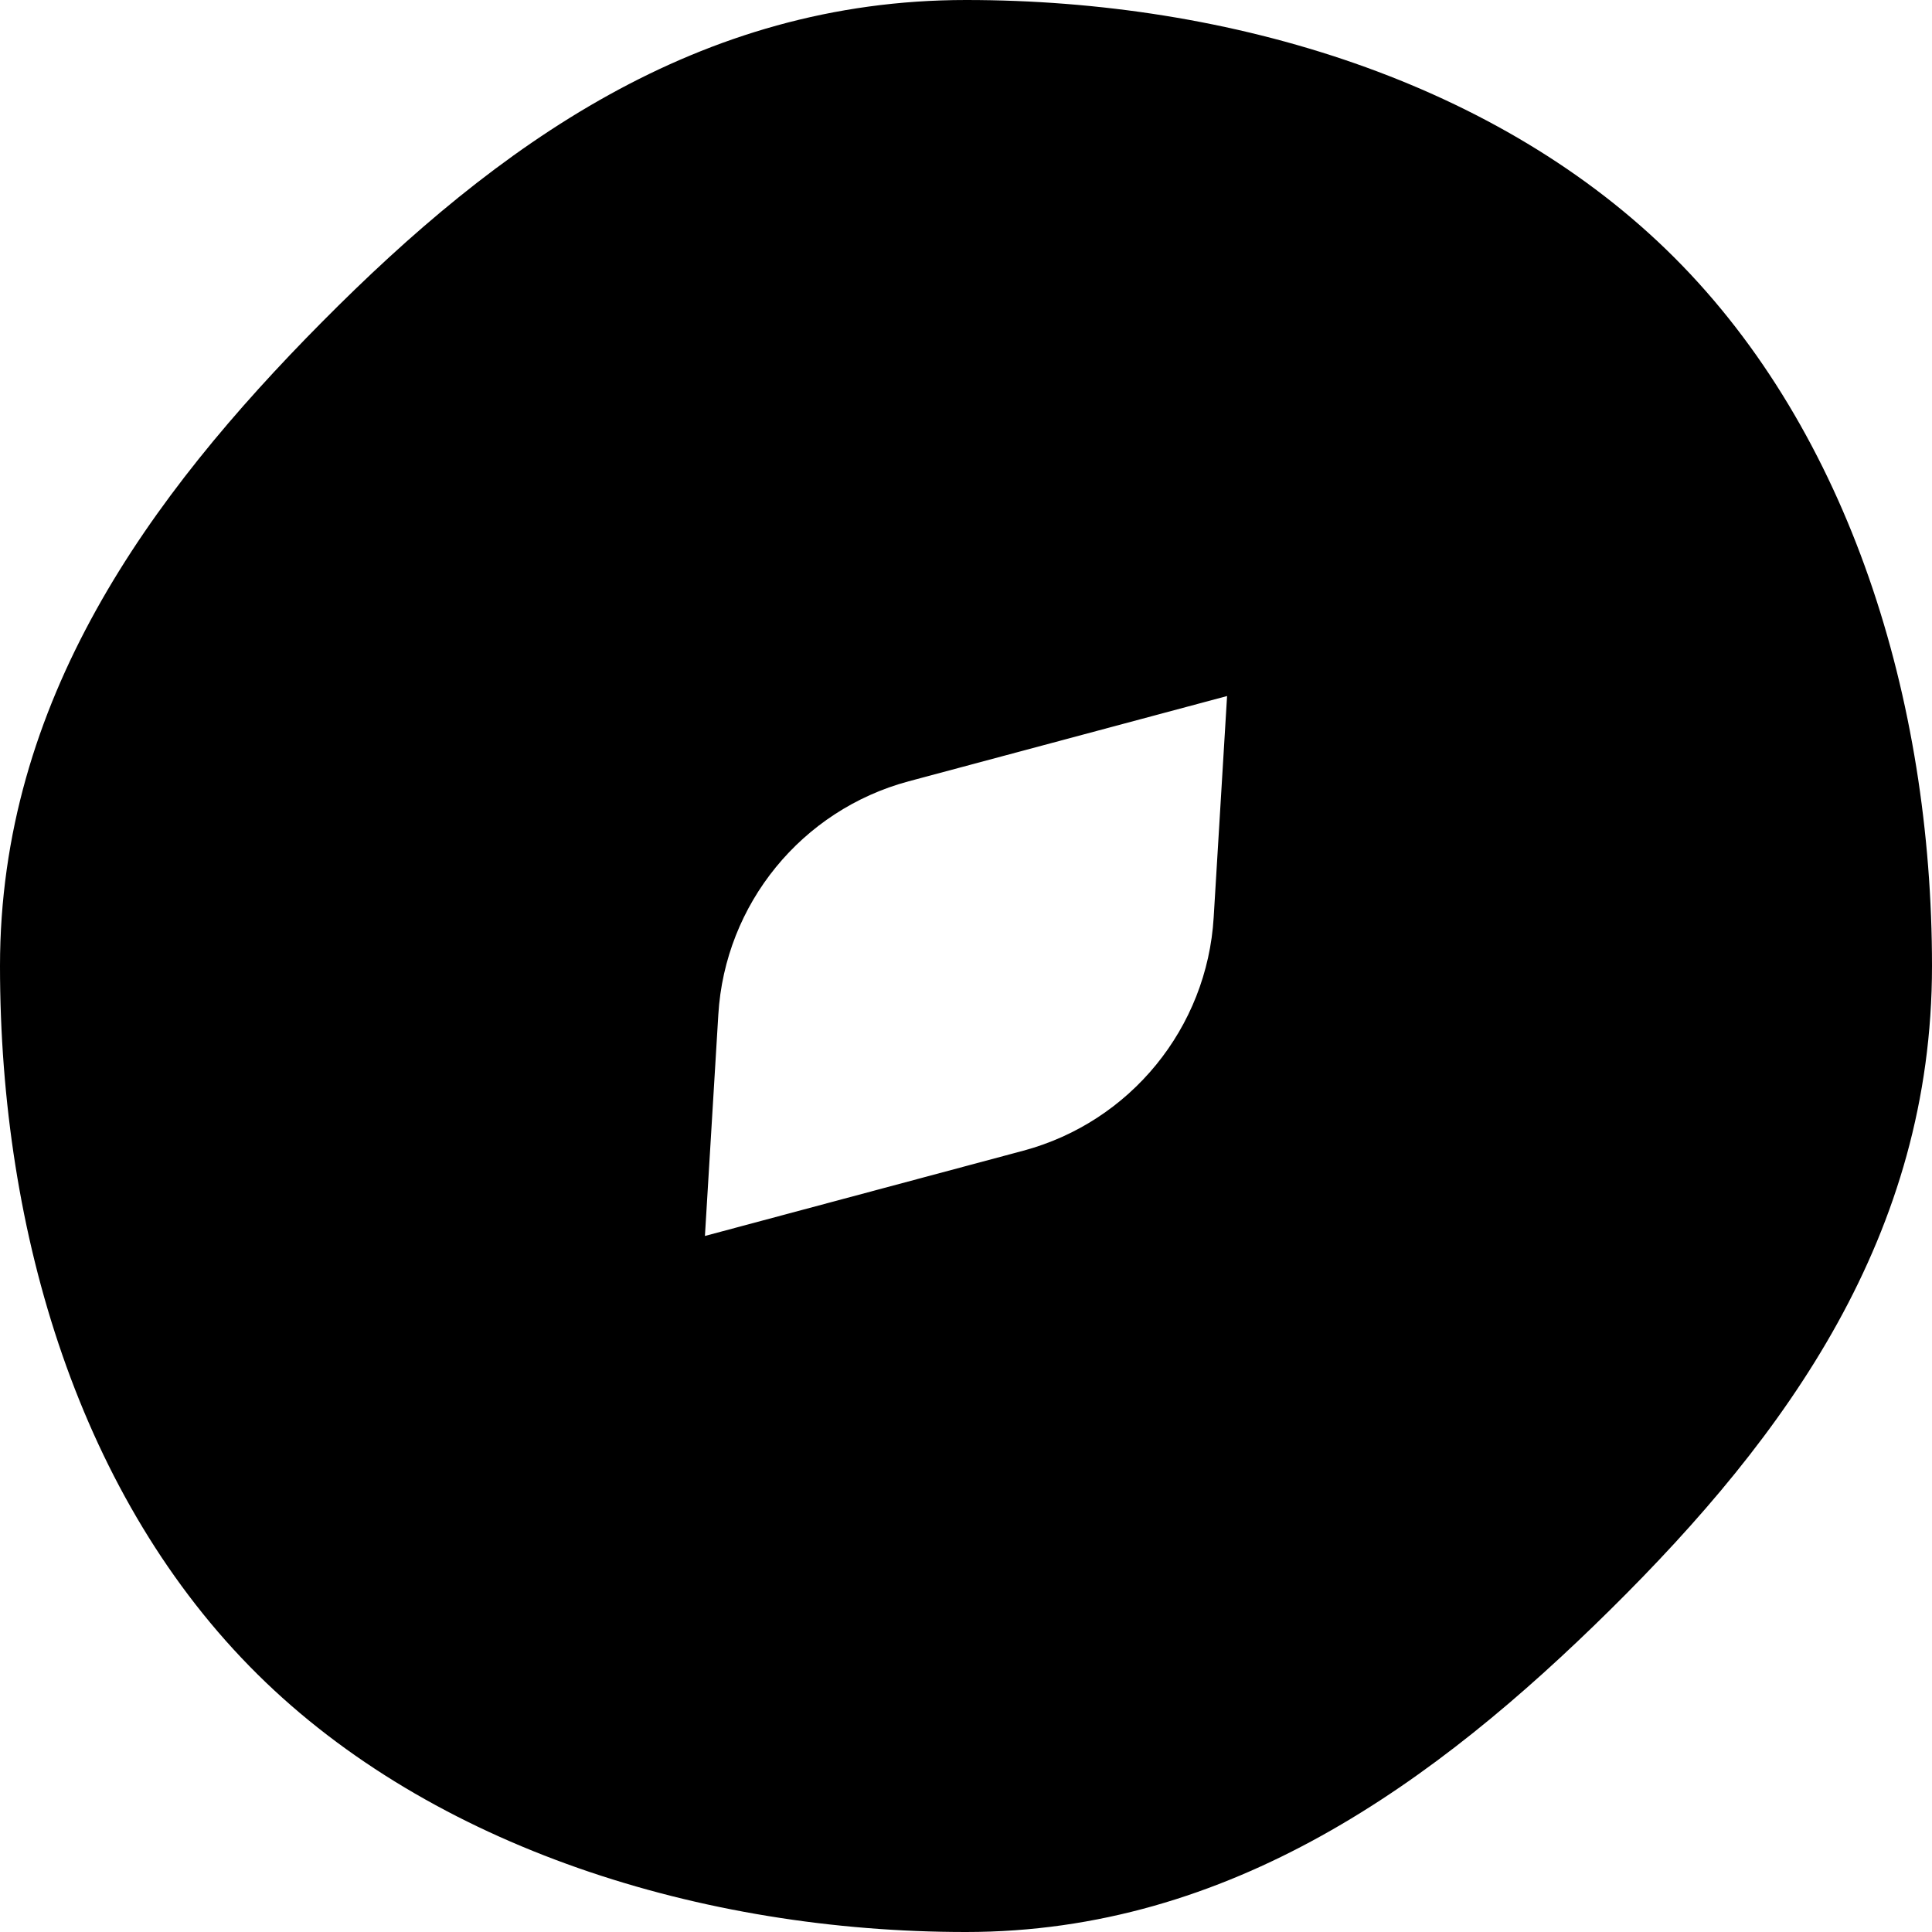
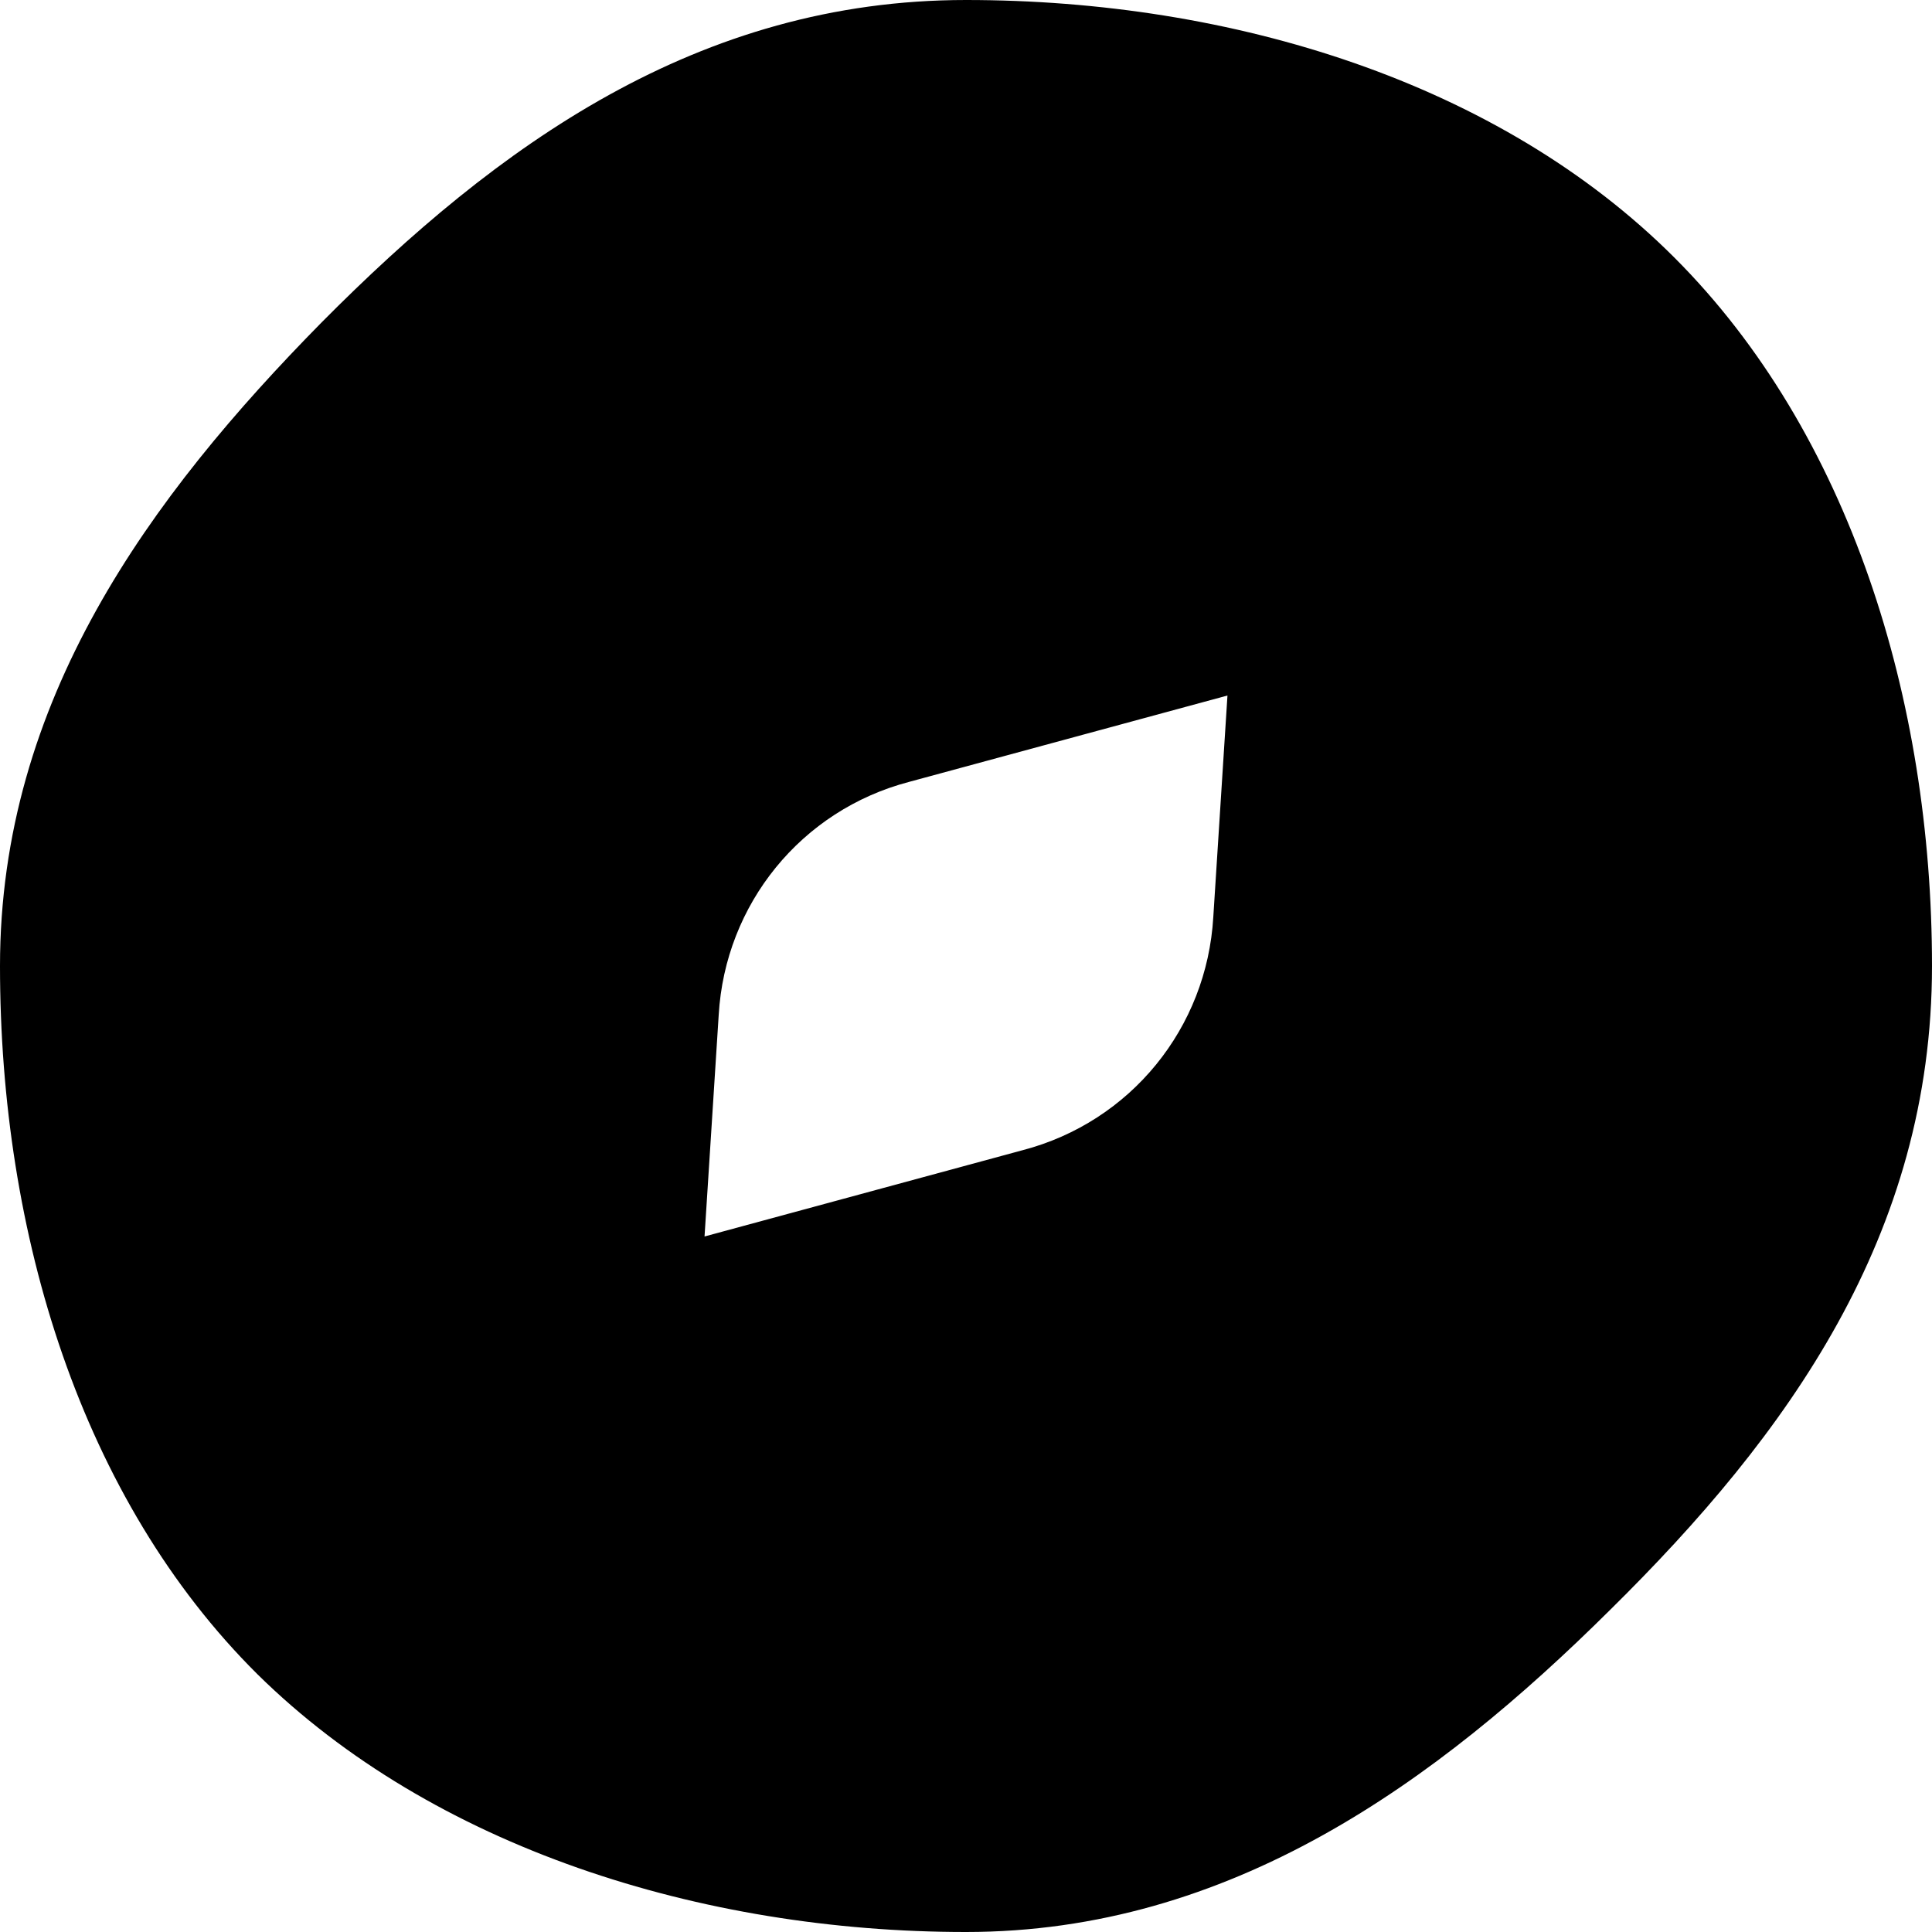
<svg xmlns="http://www.w3.org/2000/svg" viewBox="0 0 15 15" version="1.1">
-   <path d="M7.5,0 C9.57,0 11.643,0.643 13,2 C14.358,3.358 15,5.43 15,7.5 C15,9.587 13.877,11.14 12.5,12.5 C11.145,13.838 9.553,15 7.5,15 C5.445,15 3.355,14.341 2,13 C0.626,11.64 0,9.585 0,7.5 C0,5.442 1.156,3.856 2.5,2.5 C3.859,1.129 5.418,0 7.5,0 Z M9.527,5.404 L7.055,6.066 C6.224,6.289 5.628,7.019 5.577,7.878 L5.473,9.596 L7.945,8.934 C8.776,8.711 9.372,7.981 9.423,7.122 L9.527,5.404 Z" />
+   <path d="M7.5 0C9.57 0 11.64 0.64 13 2C14.36 3.36 15 5.43 15 7.5C15 9.59 13.88 11.14 12.5 12.5C11.15 13.84 9.55 15 7.5 15C5.44 15 3.36 14.34 2 13C0.63 11.64 0 9.58 0 7.5C0 5.44 1.16 3.86 2.5 2.5C3.86 1.13 5.42 0 7.5 0ZM9.53 5.4L7.06 6.07C6.22 6.29 5.63 7.02 5.58 7.88L5.47 9.6L7.94 8.93C8.78 8.71 9.37 7.98 9.42 7.12L9.53 5.4Z" />
</svg>
